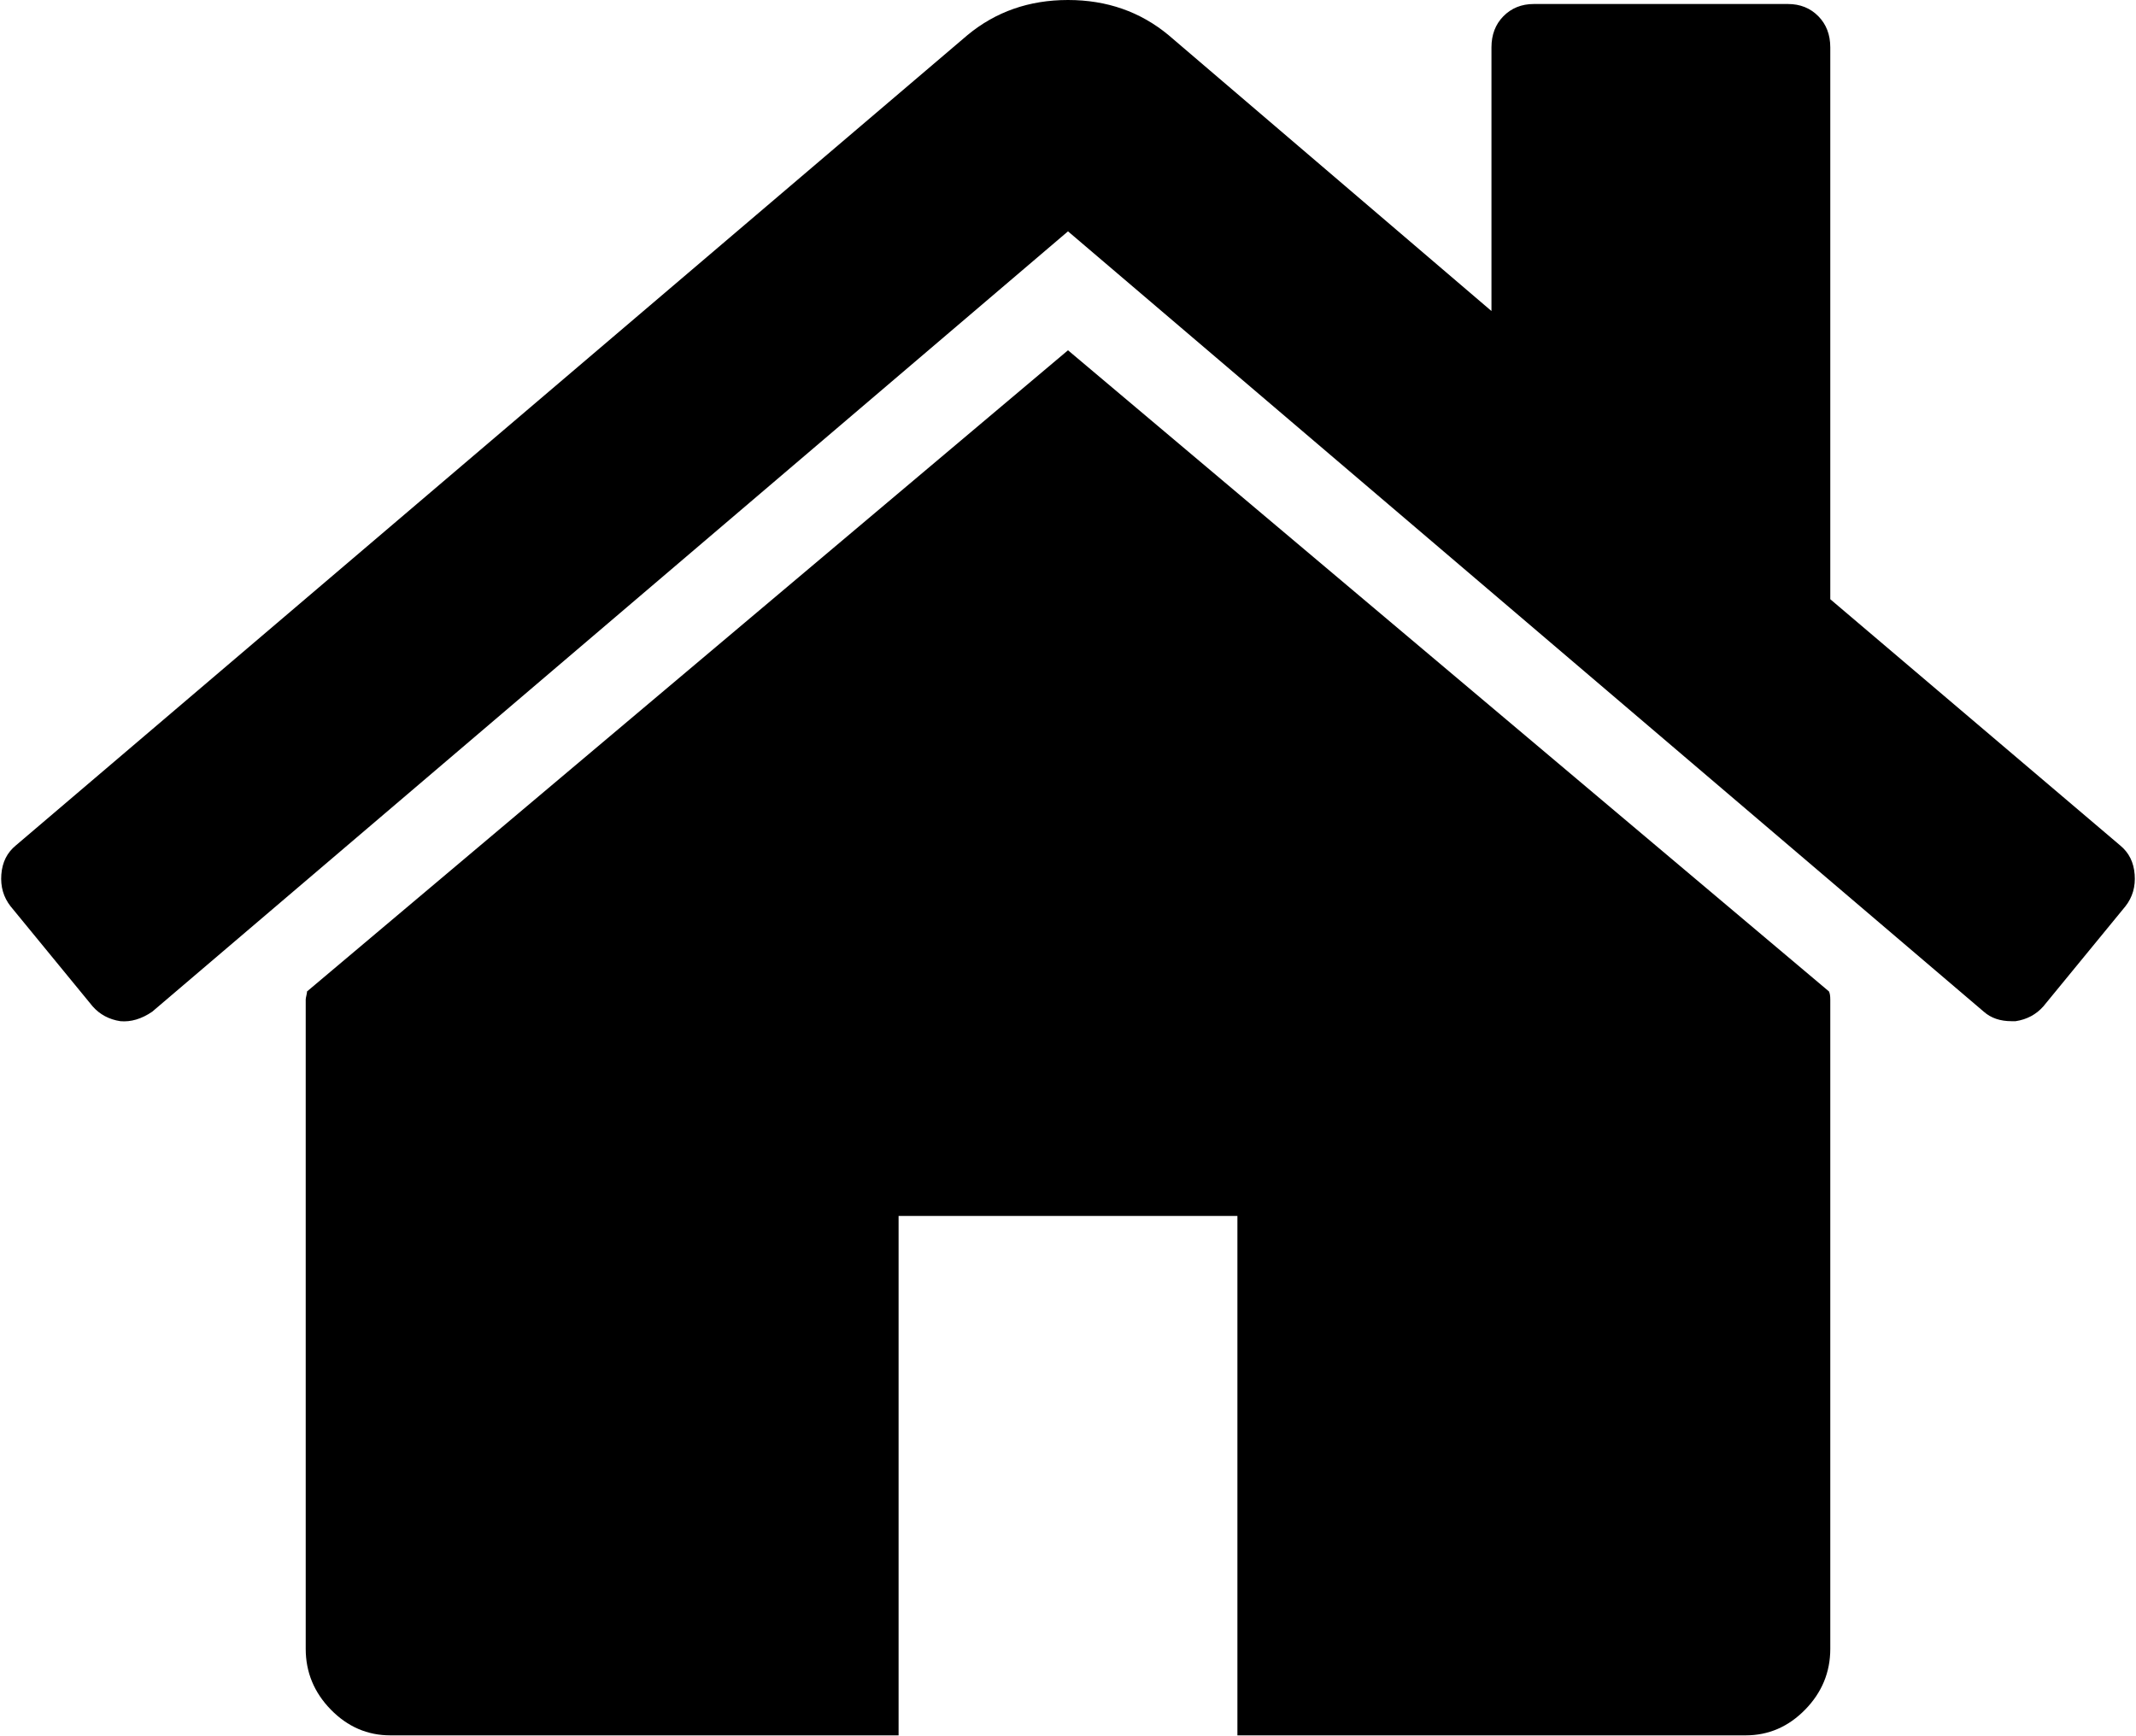
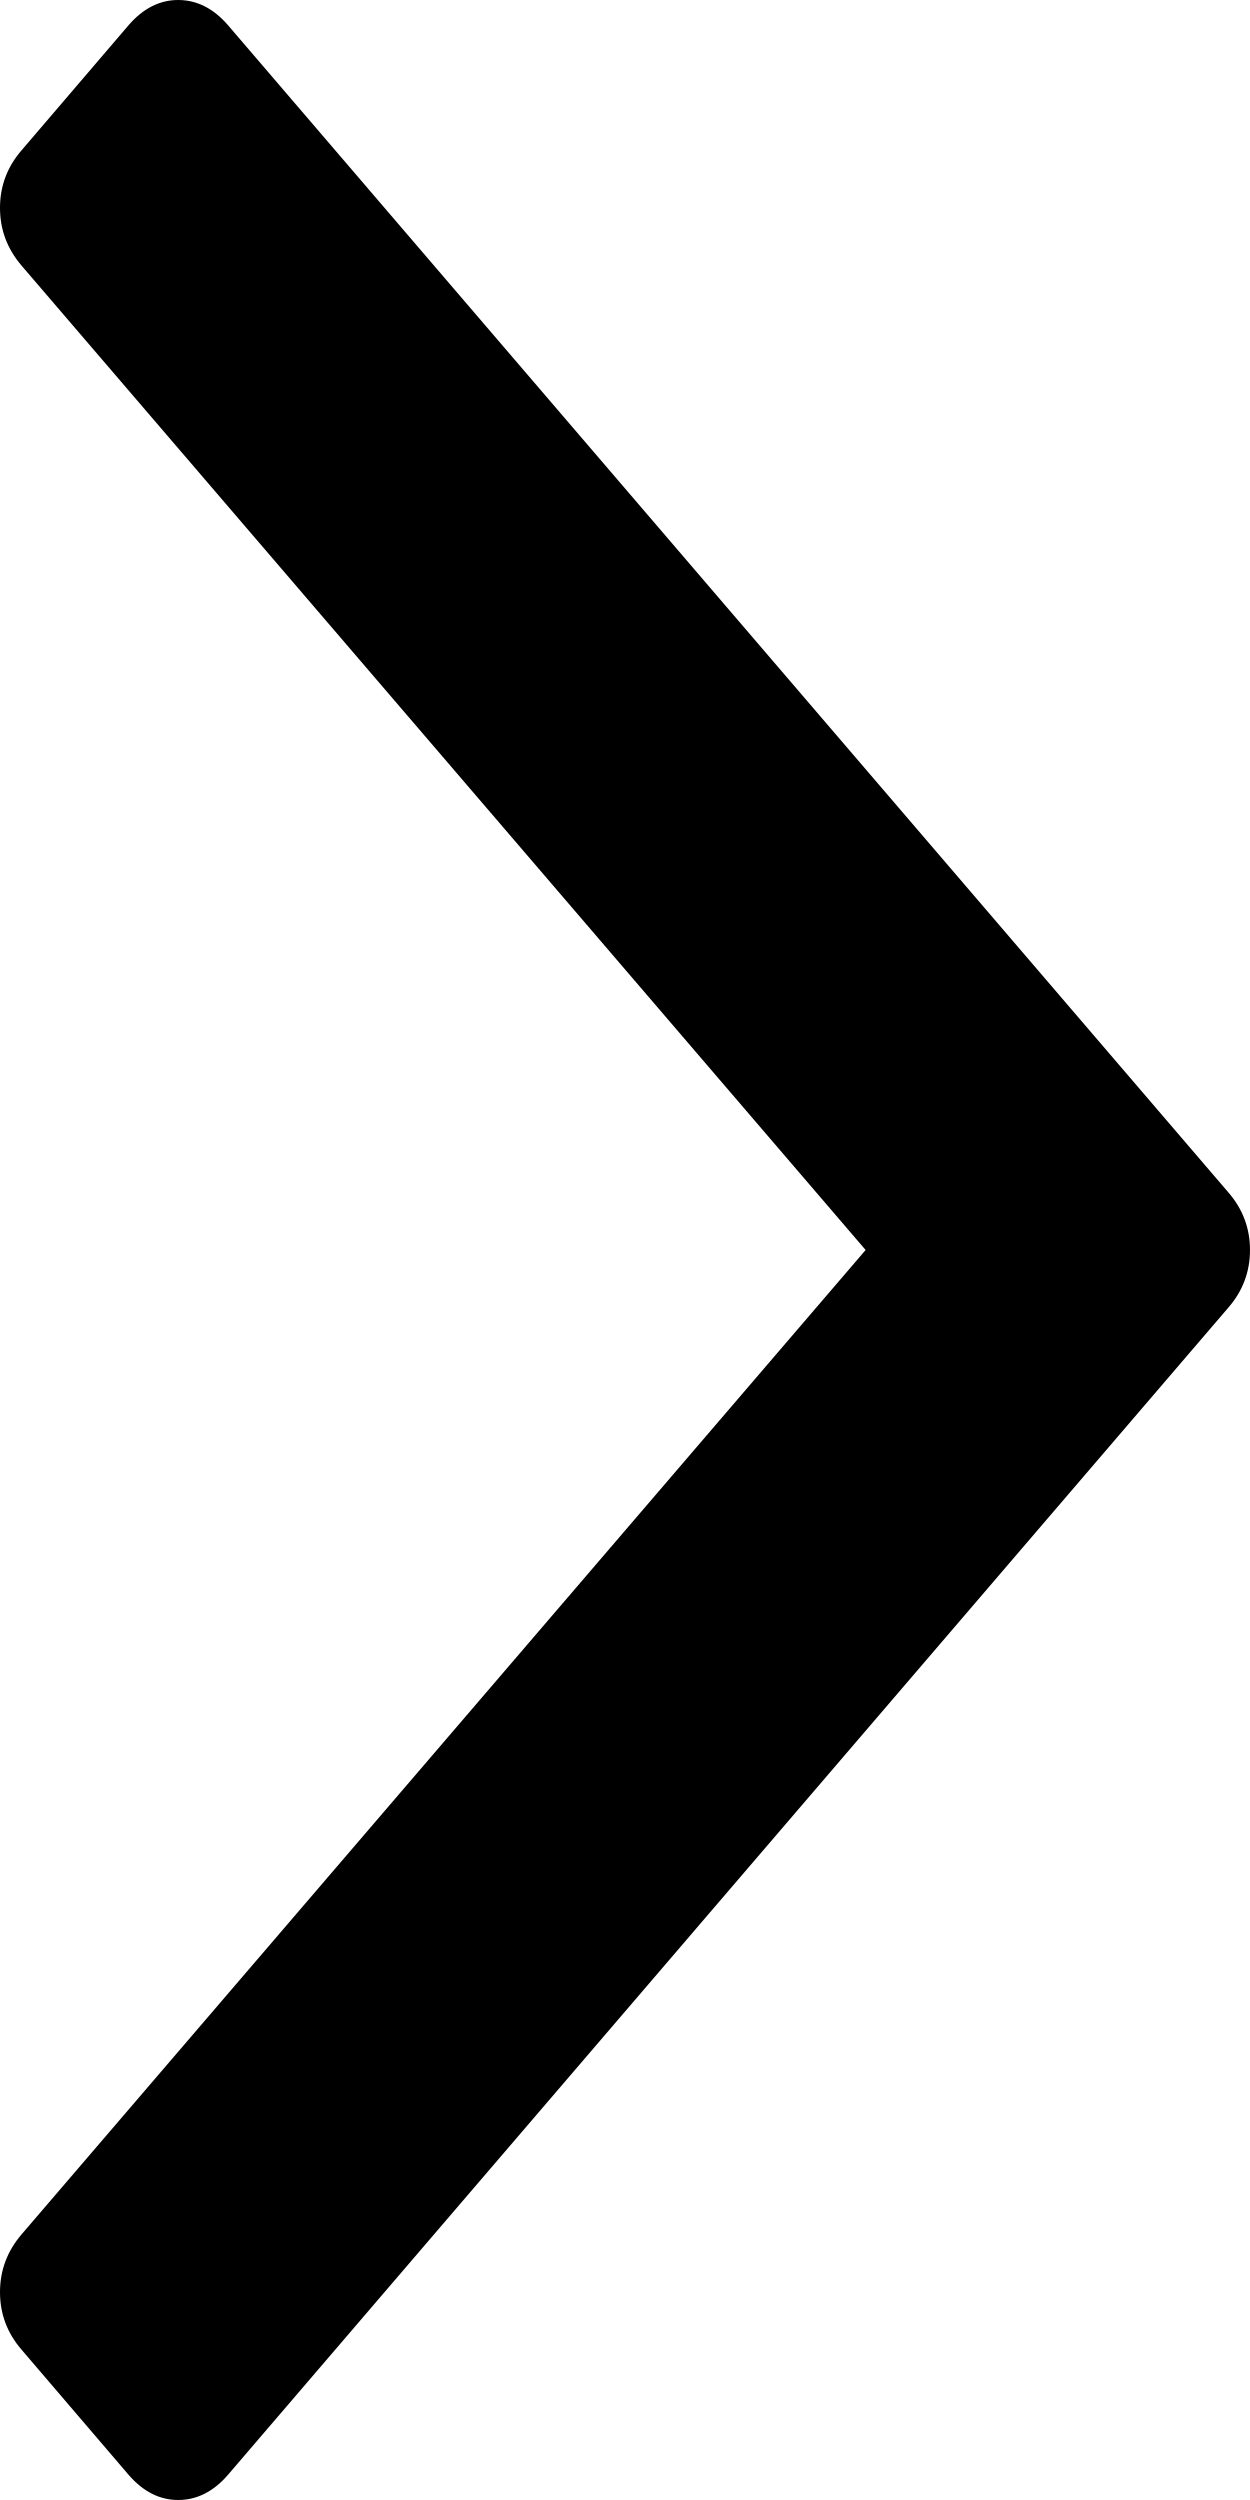
- <svg xmlns="http://www.w3.org/2000/svg" version="1.1" width="16px" height="13px">
-   <g transform="matrix(1 0 0 1 -89 -151 )">
-     <path d="M 13.7 7.427  C 13.707 7.441  13.71 7.461  13.71 7.488  L 13.71 12.352  C 13.71 12.527  13.647 12.679  13.522 12.807  C 13.396 12.936  13.247 13  13.076 13  L 9.269 13  L 9.269 9.109  L 6.731 9.109  L 6.731 13  L 2.924 13  C 2.753 13  2.604 12.936  2.478 12.807  C 2.353 12.679  2.29 12.527  2.29 12.352  L 2.29 7.488  C 2.29 7.481  2.292 7.471  2.295 7.458  C 2.298 7.444  2.3 7.434  2.3 7.427  L 8 2.624  L 13.7 7.427  Z M 15.99 6.551  C 15.997 6.642  15.974 6.721  15.921 6.789  L 15.306 7.539  C 15.253 7.599  15.184 7.637  15.098 7.65  L 15.068 7.65  C 14.982 7.65  14.913 7.626  14.86 7.579  L 8 1.733  L 1.14 7.579  C 1.061 7.633  0.981 7.657  0.902 7.65  C 0.816 7.637  0.747 7.599  0.694 7.539  L 0.079 6.789  C 0.026 6.721  0.003 6.642  0.01 6.551  C 0.017 6.459  0.053 6.387  0.119 6.333  L 7.247 0.263  C 7.458 0.088  7.709 0  8 0  C 8.291 0  8.542 0.088  8.753 0.263  L 11.172 2.33  L 11.172 0.355  C 11.172 0.26  11.202 0.182  11.261 0.122  C 11.321 0.061  11.397 0.03  11.489 0.03  L 13.393 0.03  C 13.485 0.03  13.561 0.061  13.621 0.122  C 13.68 0.182  13.71 0.26  13.71 0.355  L 13.71 4.489  L 15.881 6.333  C 15.947 6.387  15.983 6.459  15.99 6.551  Z " fill-rule="nonzero" fill="#000000" stroke="none" transform="matrix(1 0 0 1 89 151 )" />
+ <svg xmlns="http://www.w3.org/2000/svg" version="1.1" width="4px" height="8px">
+   <g transform="matrix(1 0 0 1 -115 -154 )">
+     <path d="M 3.931 3.816  C 3.977 3.869  4 3.931  4 4  C 4 4.069  3.977 4.131  3.931 4.184  L 0.729 7.92  C 0.683 7.973  0.63 8  0.57 8  C 0.511 8  0.458 7.973  0.412 7.92  L 0.069 7.519  C 0.023 7.466  0 7.404  0 7.335  C 0 7.265  0.023 7.204  0.069 7.15  L 2.77 4  L 0.069 0.85  C 0.023 0.796  0 0.735  0 0.665  C 0 0.596  0.023 0.534  0.069 0.481  L 0.412 0.08  C 0.458 0.027  0.511 0  0.57 0  C 0.63 0  0.683 0.027  0.729 0.08  L 3.931 3.816  Z " fill-rule="nonzero" fill="#000000" stroke="none" transform="matrix(1 0 0 1 115 154 )" />
  </g>
</svg>
